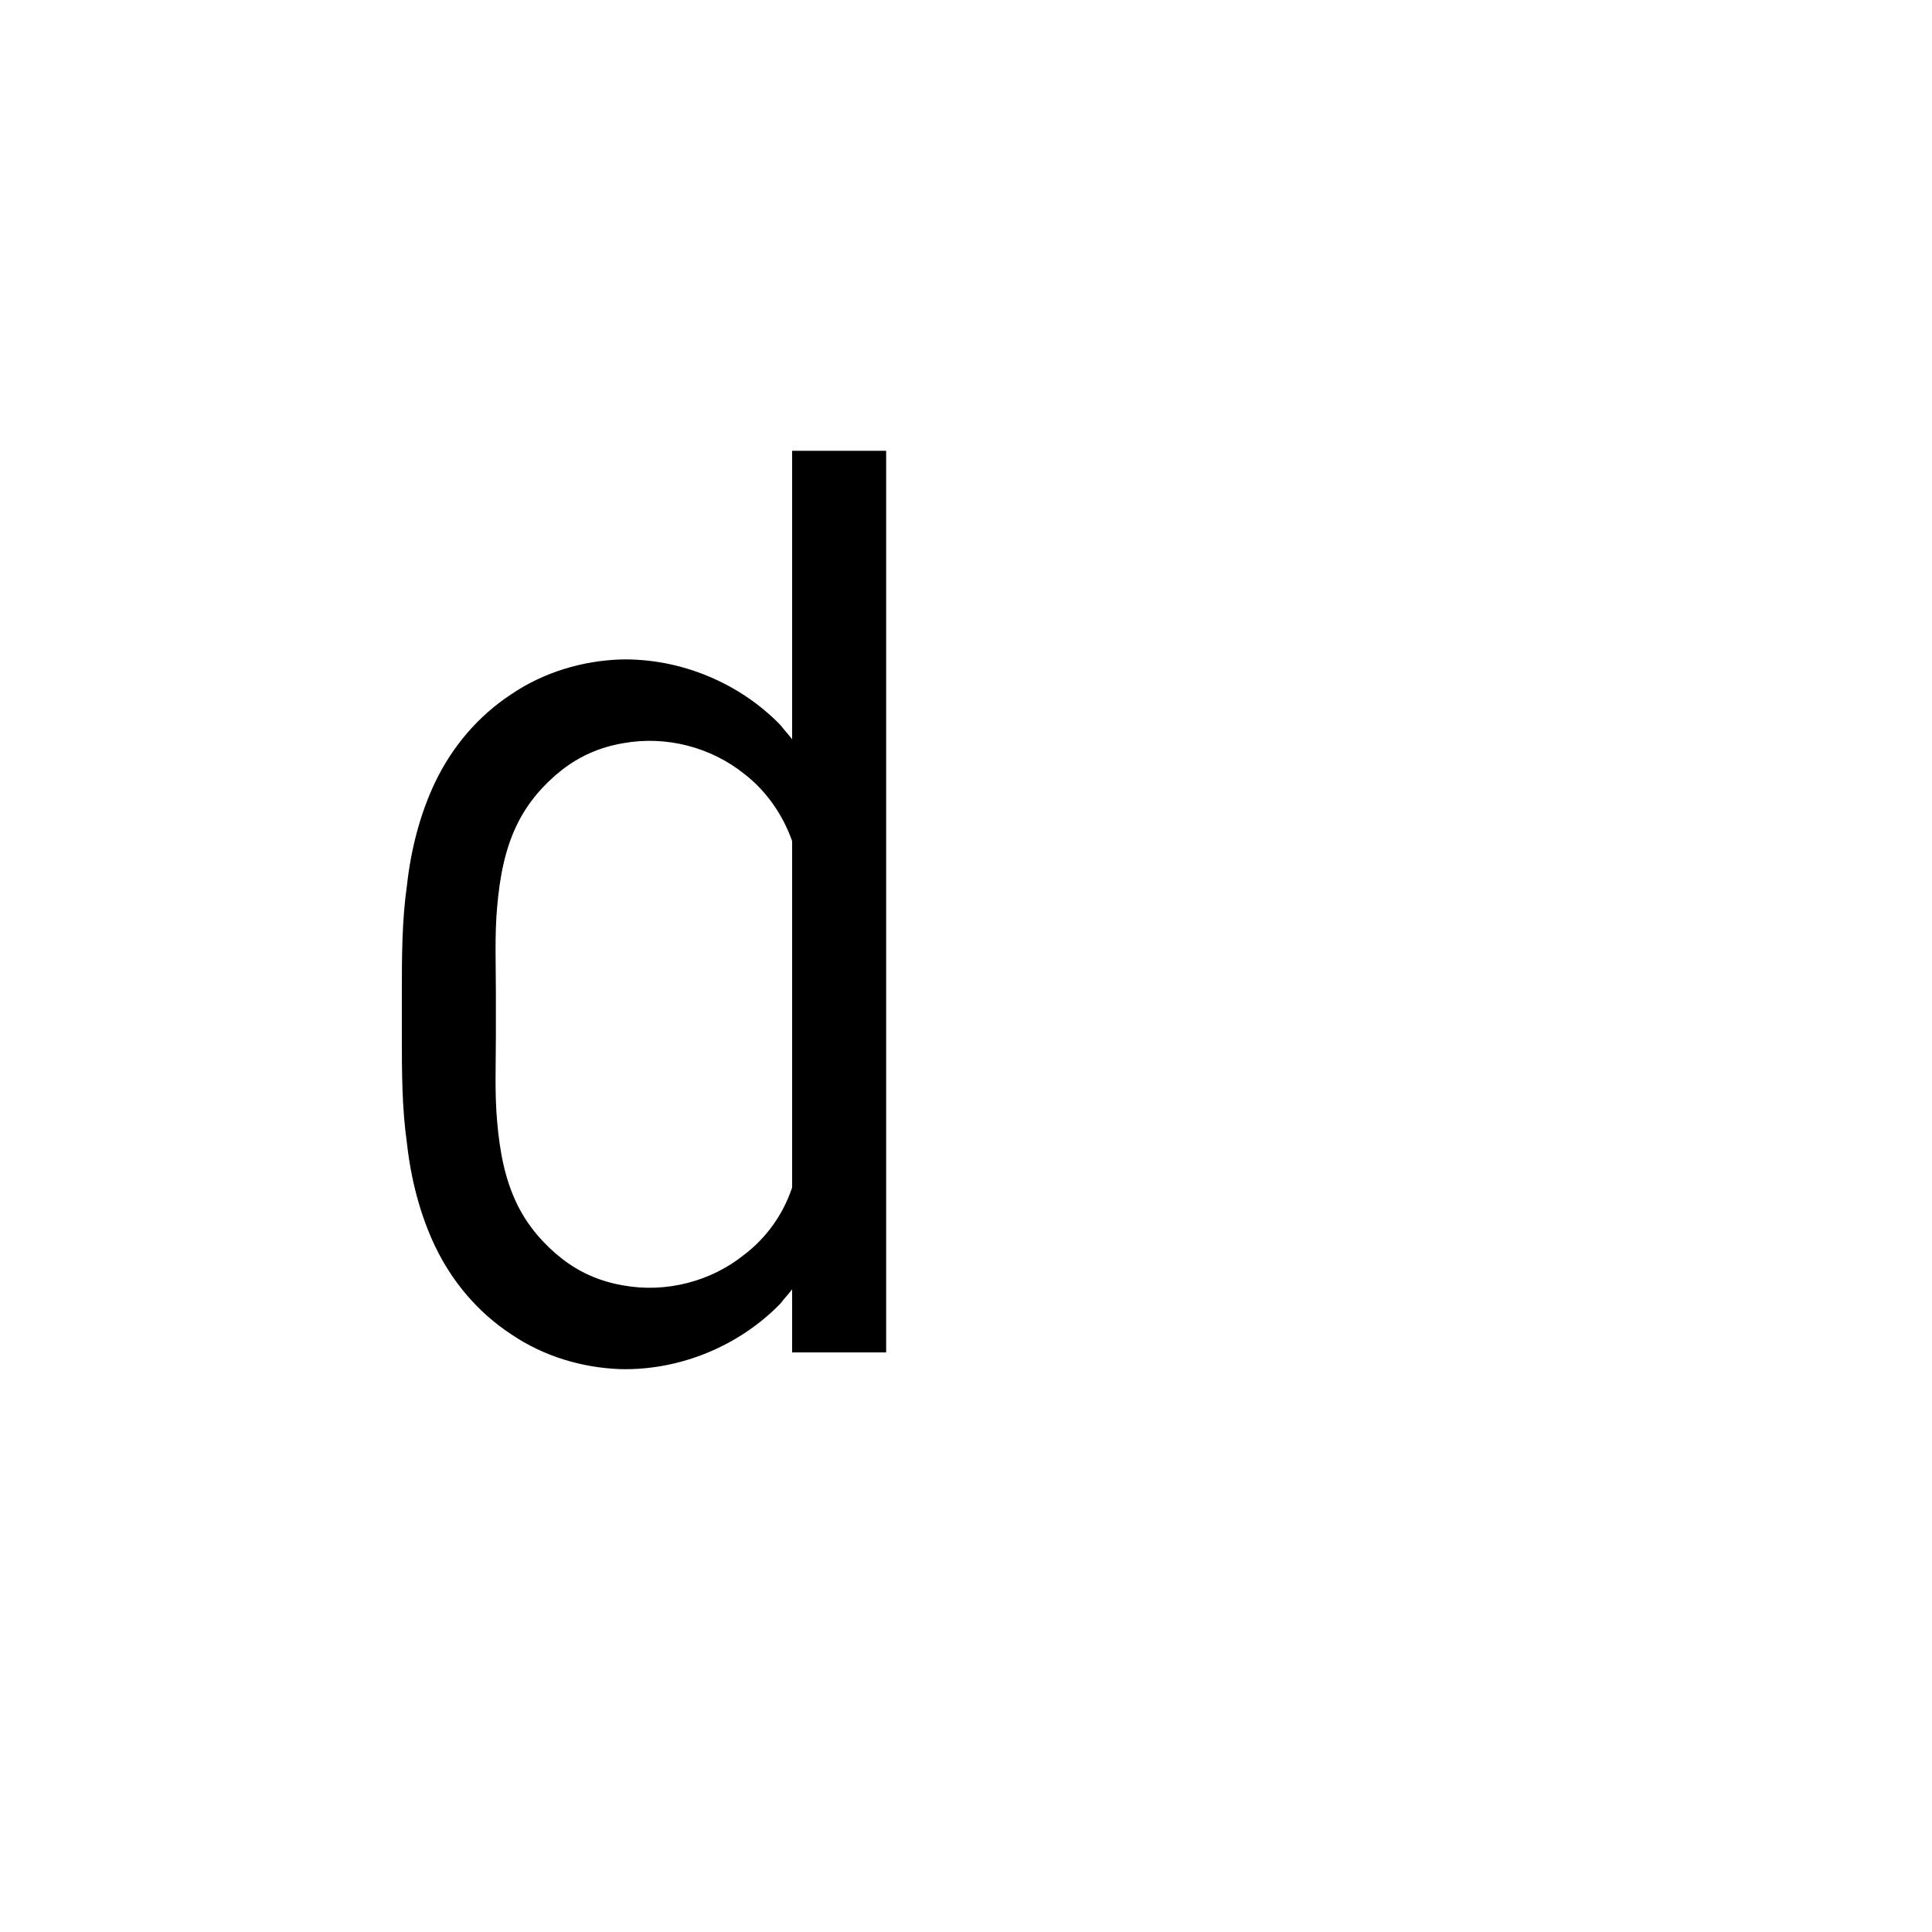
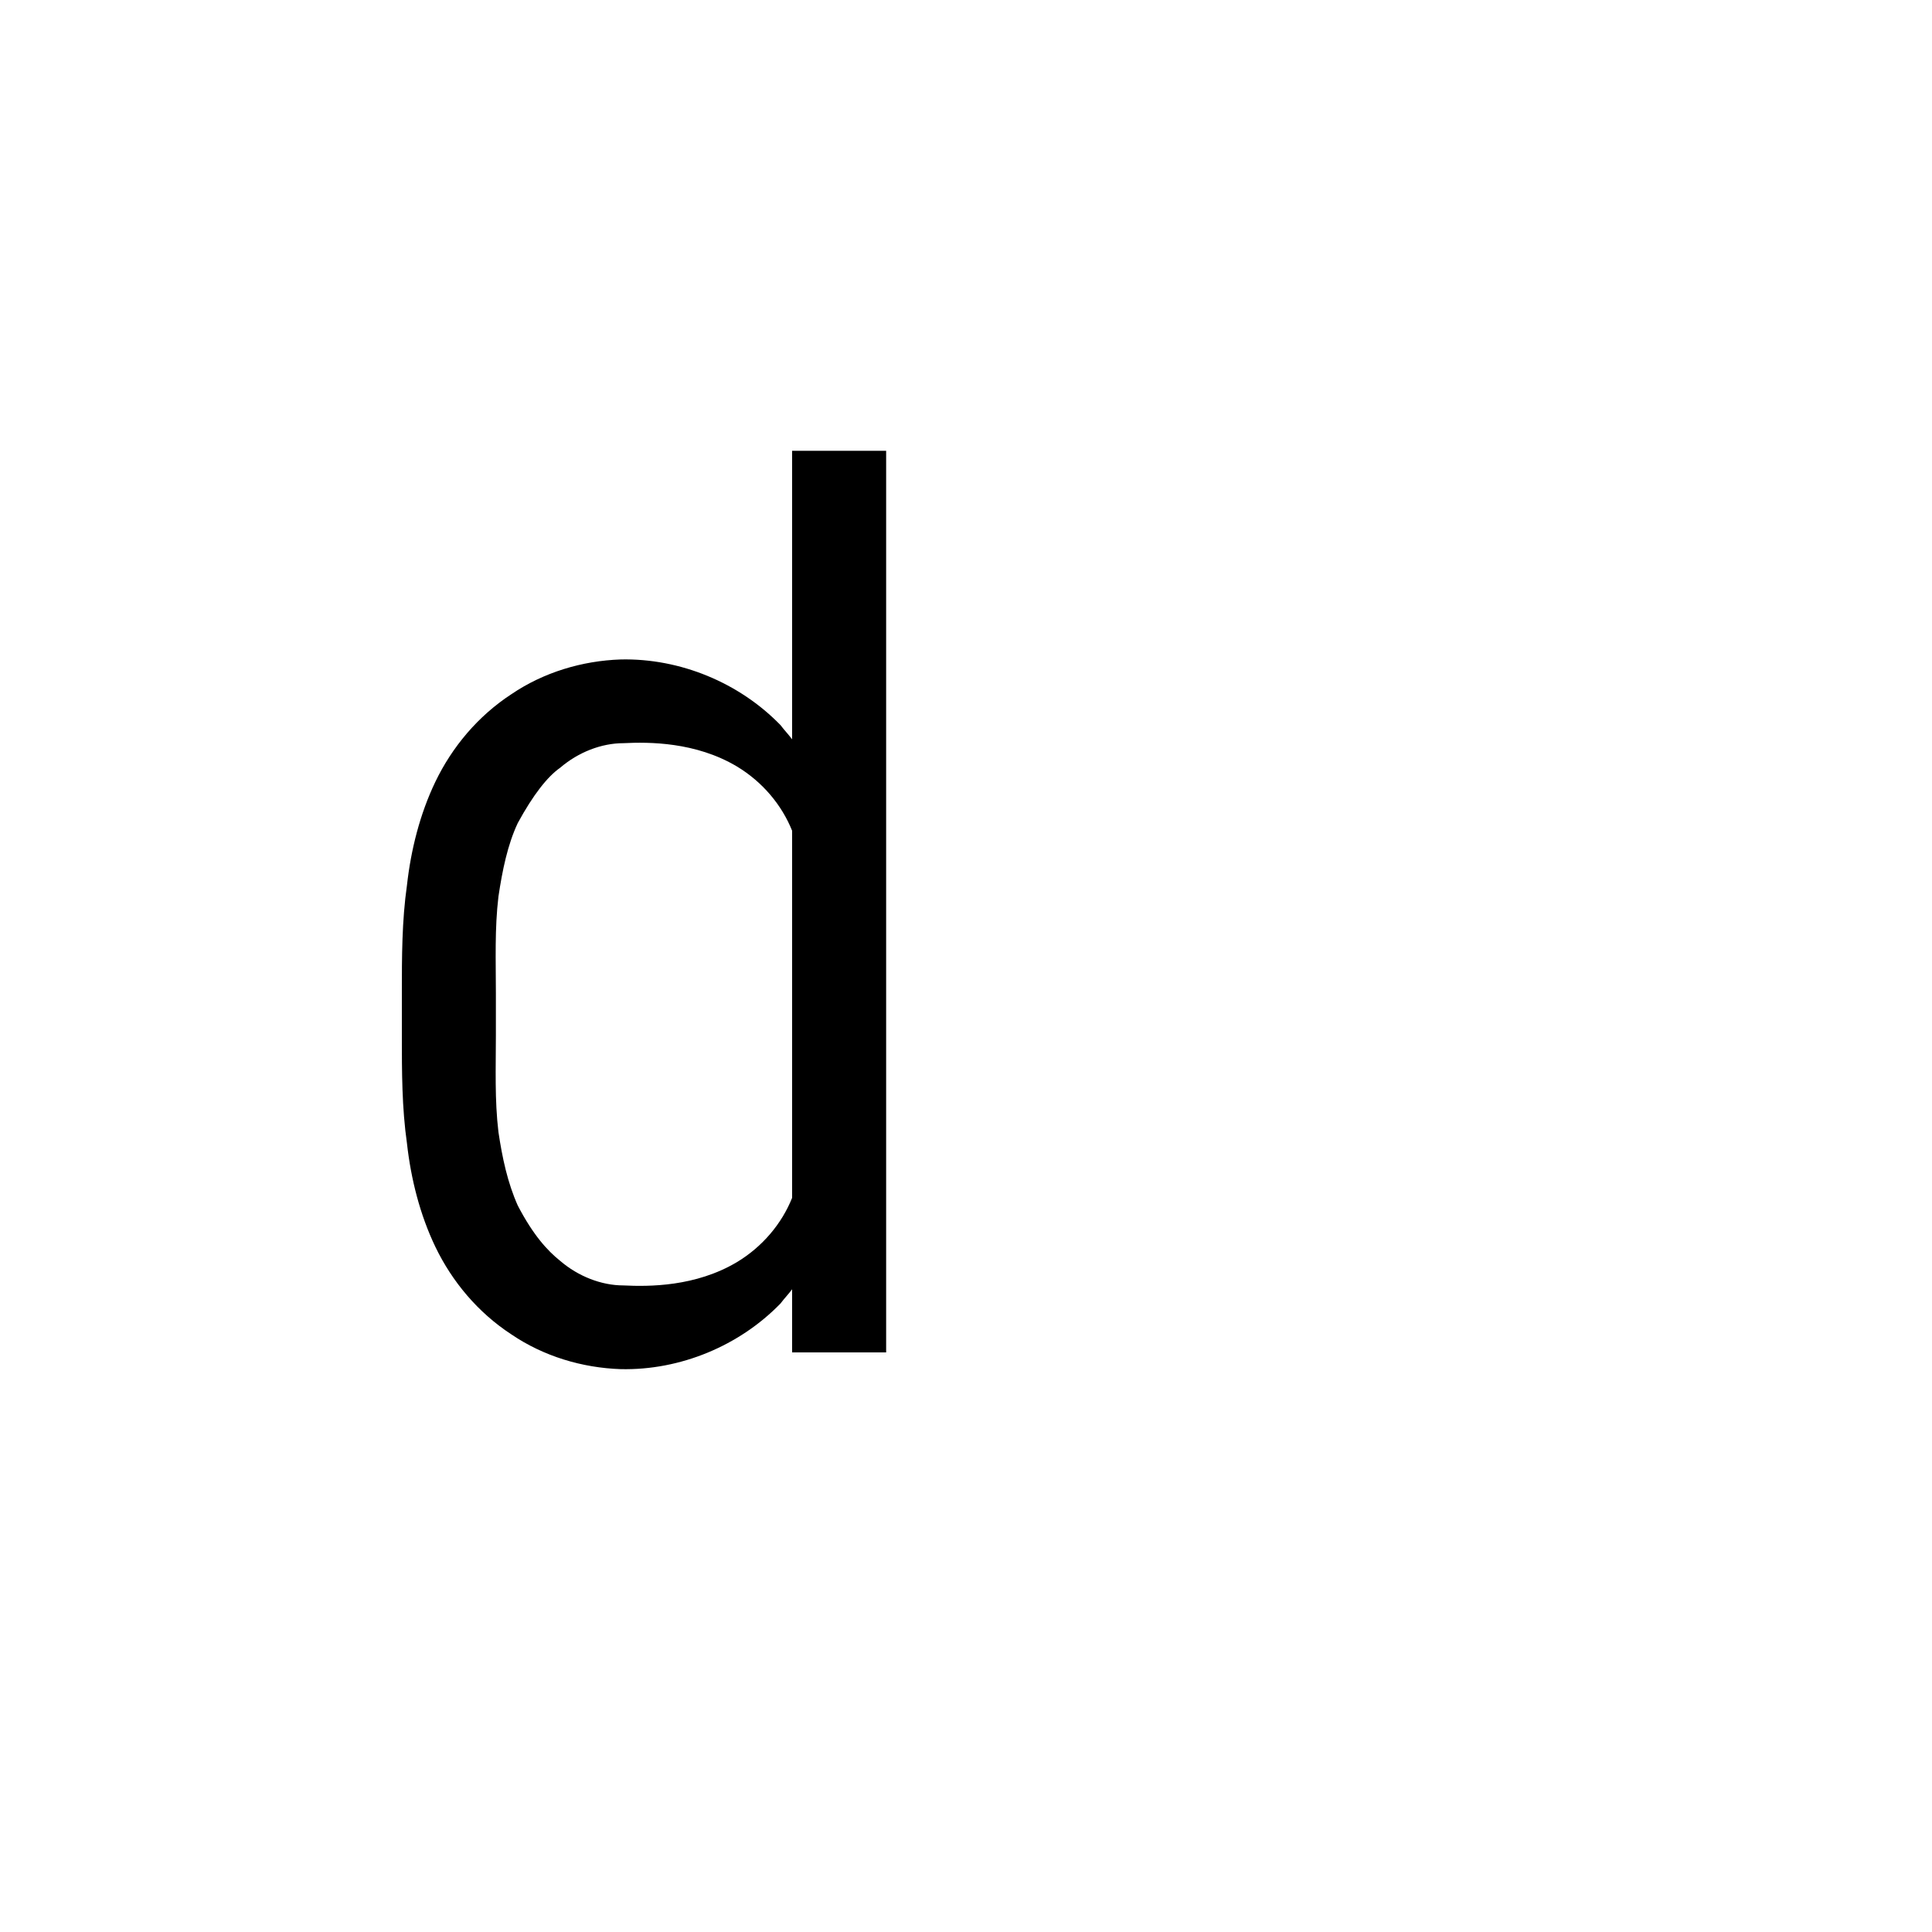
<svg xmlns="http://www.w3.org/2000/svg" viewBox="-0.25 -1.05 1.5 1.5">
-   <path d="M 0.232 0.013 C 0.202 0.012  0.172 0.003  0.147 -0.014 C 0.121 -0.031  0.101 -0.055  0.088 -0.082 C 0.076 -0.107  0.069 -0.135  0.066 -0.162 C 0.062 -0.19  0.062 -0.218  0.062 -0.246 L 0.062 -0.279 C 0.062 -0.307  0.062 -0.335  0.066 -0.363 C 0.069 -0.39  0.076 -0.418  0.088 -0.443 C 0.101 -0.47  0.121 -0.494  0.147 -0.511 C 0.172 -0.528  0.202 -0.537  0.232 -0.538 C 0.278 -0.539  0.324 -0.52  0.356 -0.487 C 0.359 -0.483  0.362 -0.48  0.365 -0.476 L 0.365 -0.7 L 0.438 -0.7 L 0.438 -0 L 0.365 -0 L 0.365 -0.049 C 0.362 -0.045  0.359 -0.042  0.356 -0.038 C 0.324 -0.005  0.278 0.014  0.232 0.013 Z M 0.234 -0.052 C 0.267 -0.046  0.302 -0.055  0.328 -0.076 C 0.345 -0.089  0.358 -0.107  0.365 -0.128 L 0.365 -0.397 L 0.365 -0.397 C 0.358 -0.417  0.345 -0.436  0.328 -0.449 C 0.302 -0.47  0.267 -0.479  0.234 -0.473 C 0.216 -0.47  0.2 -0.463  0.186 -0.452 C 0.172 -0.441  0.16 -0.427  0.152 -0.411 C 0.142 -0.391  0.138 -0.369  0.136 -0.346 C 0.134 -0.324  0.135 -0.301  0.135 -0.279 L 0.135 -0.246 C 0.135 -0.224  0.134 -0.201  0.136 -0.179 C 0.138 -0.156  0.142 -0.134  0.152 -0.114 C 0.16 -0.098  0.172 -0.084  0.186 -0.073 C 0.2 -0.062  0.216 -0.055  0.234 -0.052 Z" fill="black" />
+   <path d="M 0.232 0.013 C 0.202 0.012  0.172 0.003  0.147 -0.014 C 0.121 -0.031  0.101 -0.055  0.088 -0.082 C 0.076 -0.107  0.069 -0.135  0.066 -0.162 C 0.062 -0.19  0.062 -0.218  0.062 -0.246 L 0.062 -0.279 C 0.062 -0.307  0.062 -0.335  0.066 -0.363 C 0.069 -0.39  0.076 -0.418  0.088 -0.443 C 0.101 -0.47  0.121 -0.494  0.147 -0.511 C 0.172 -0.528  0.202 -0.537  0.232 -0.538 C 0.278 -0.539  0.324 -0.52  0.356 -0.487 C 0.359 -0.483  0.362 -0.48  0.365 -0.476 L 0.365 -0.7 L 0.438 -0.7 L 0.438 -0 L 0.365 -0 L 0.365 -0.049 C 0.362 -0.045  0.359 -0.042  0.356 -0.038 C 0.324 -0.005  0.278 0.014  0.232 0.013 Z M 0.234 -0.052 C 0.254 -0.051  0.29 -0.051  0.322 -0.07 C 0.342 -0.082  0.357 -0.1  0.365 -0.12 L 0.365 -0.12 L 0.365 -0.405 C 0.357 -0.425  0.342 -0.443  0.322 -0.455 C 0.29 -0.474  0.254 -0.474  0.234 -0.473 C 0.217 -0.473  0.199 -0.466  0.185 -0.454 C 0.175 -0.447  0.164 -0.433  0.152 -0.411 C 0.144 -0.394  0.14 -0.374  0.137 -0.354 C 0.134 -0.329  0.135 -0.304  0.135 -0.279 L 0.135 -0.246 C 0.135 -0.221  0.134 -0.196  0.137 -0.171 C 0.14 -0.151  0.144 -0.132  0.152 -0.114 C 0.164 -0.091  0.175 -0.079  0.185 -0.071 C 0.199 -0.059  0.217 -0.052  0.234 -0.052 Z" fill="black" />
</svg>
